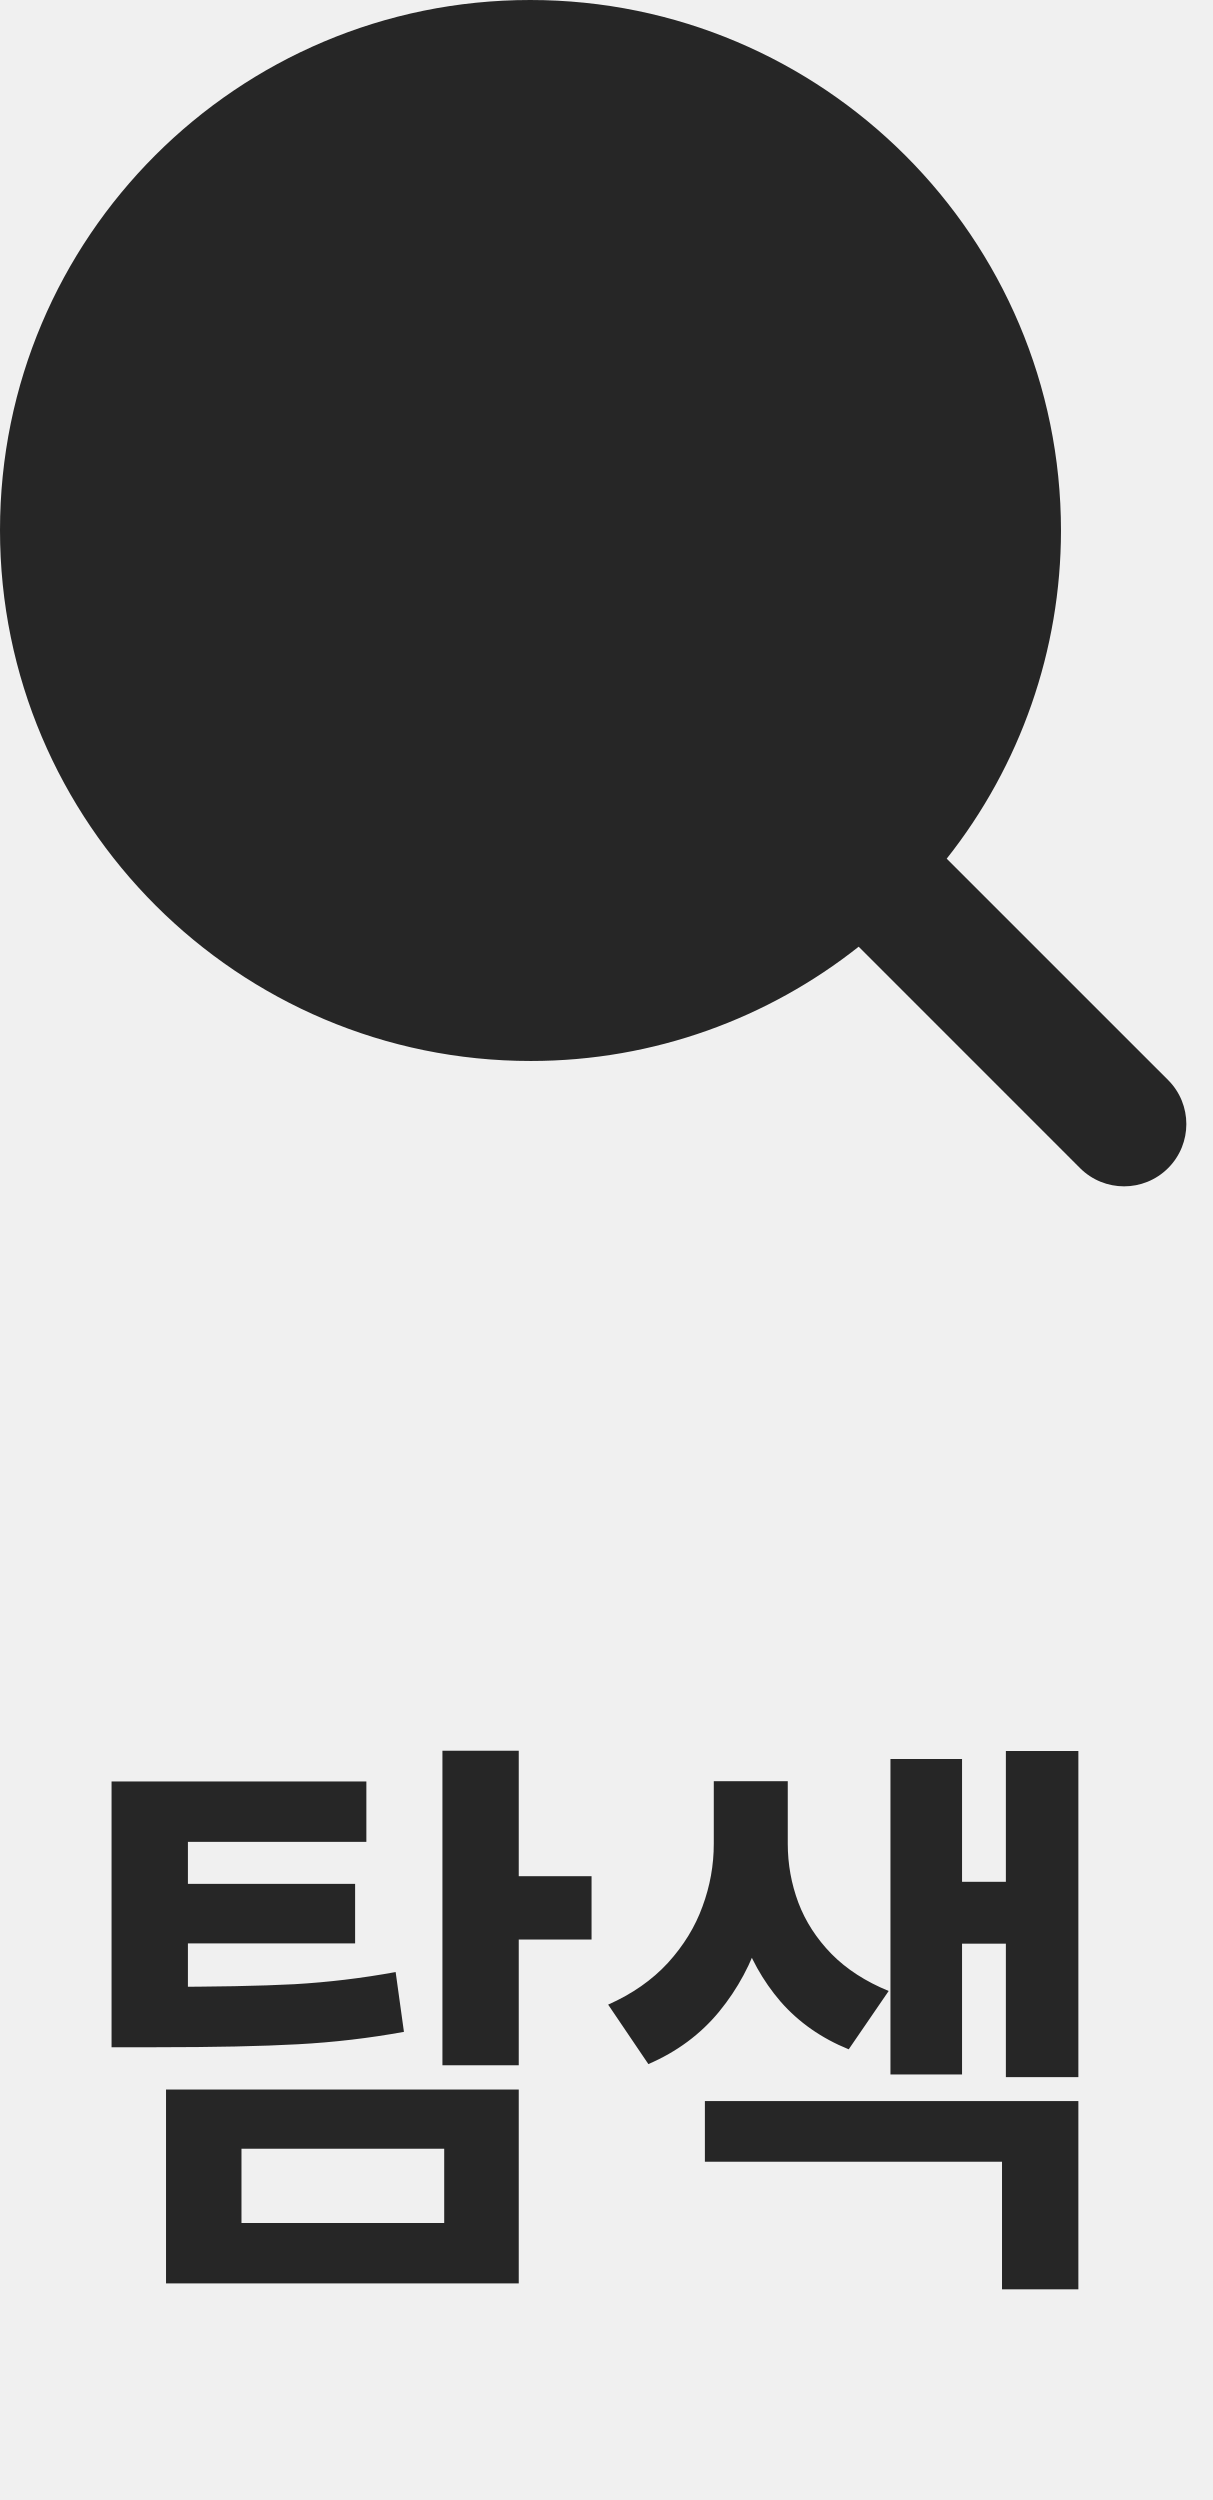
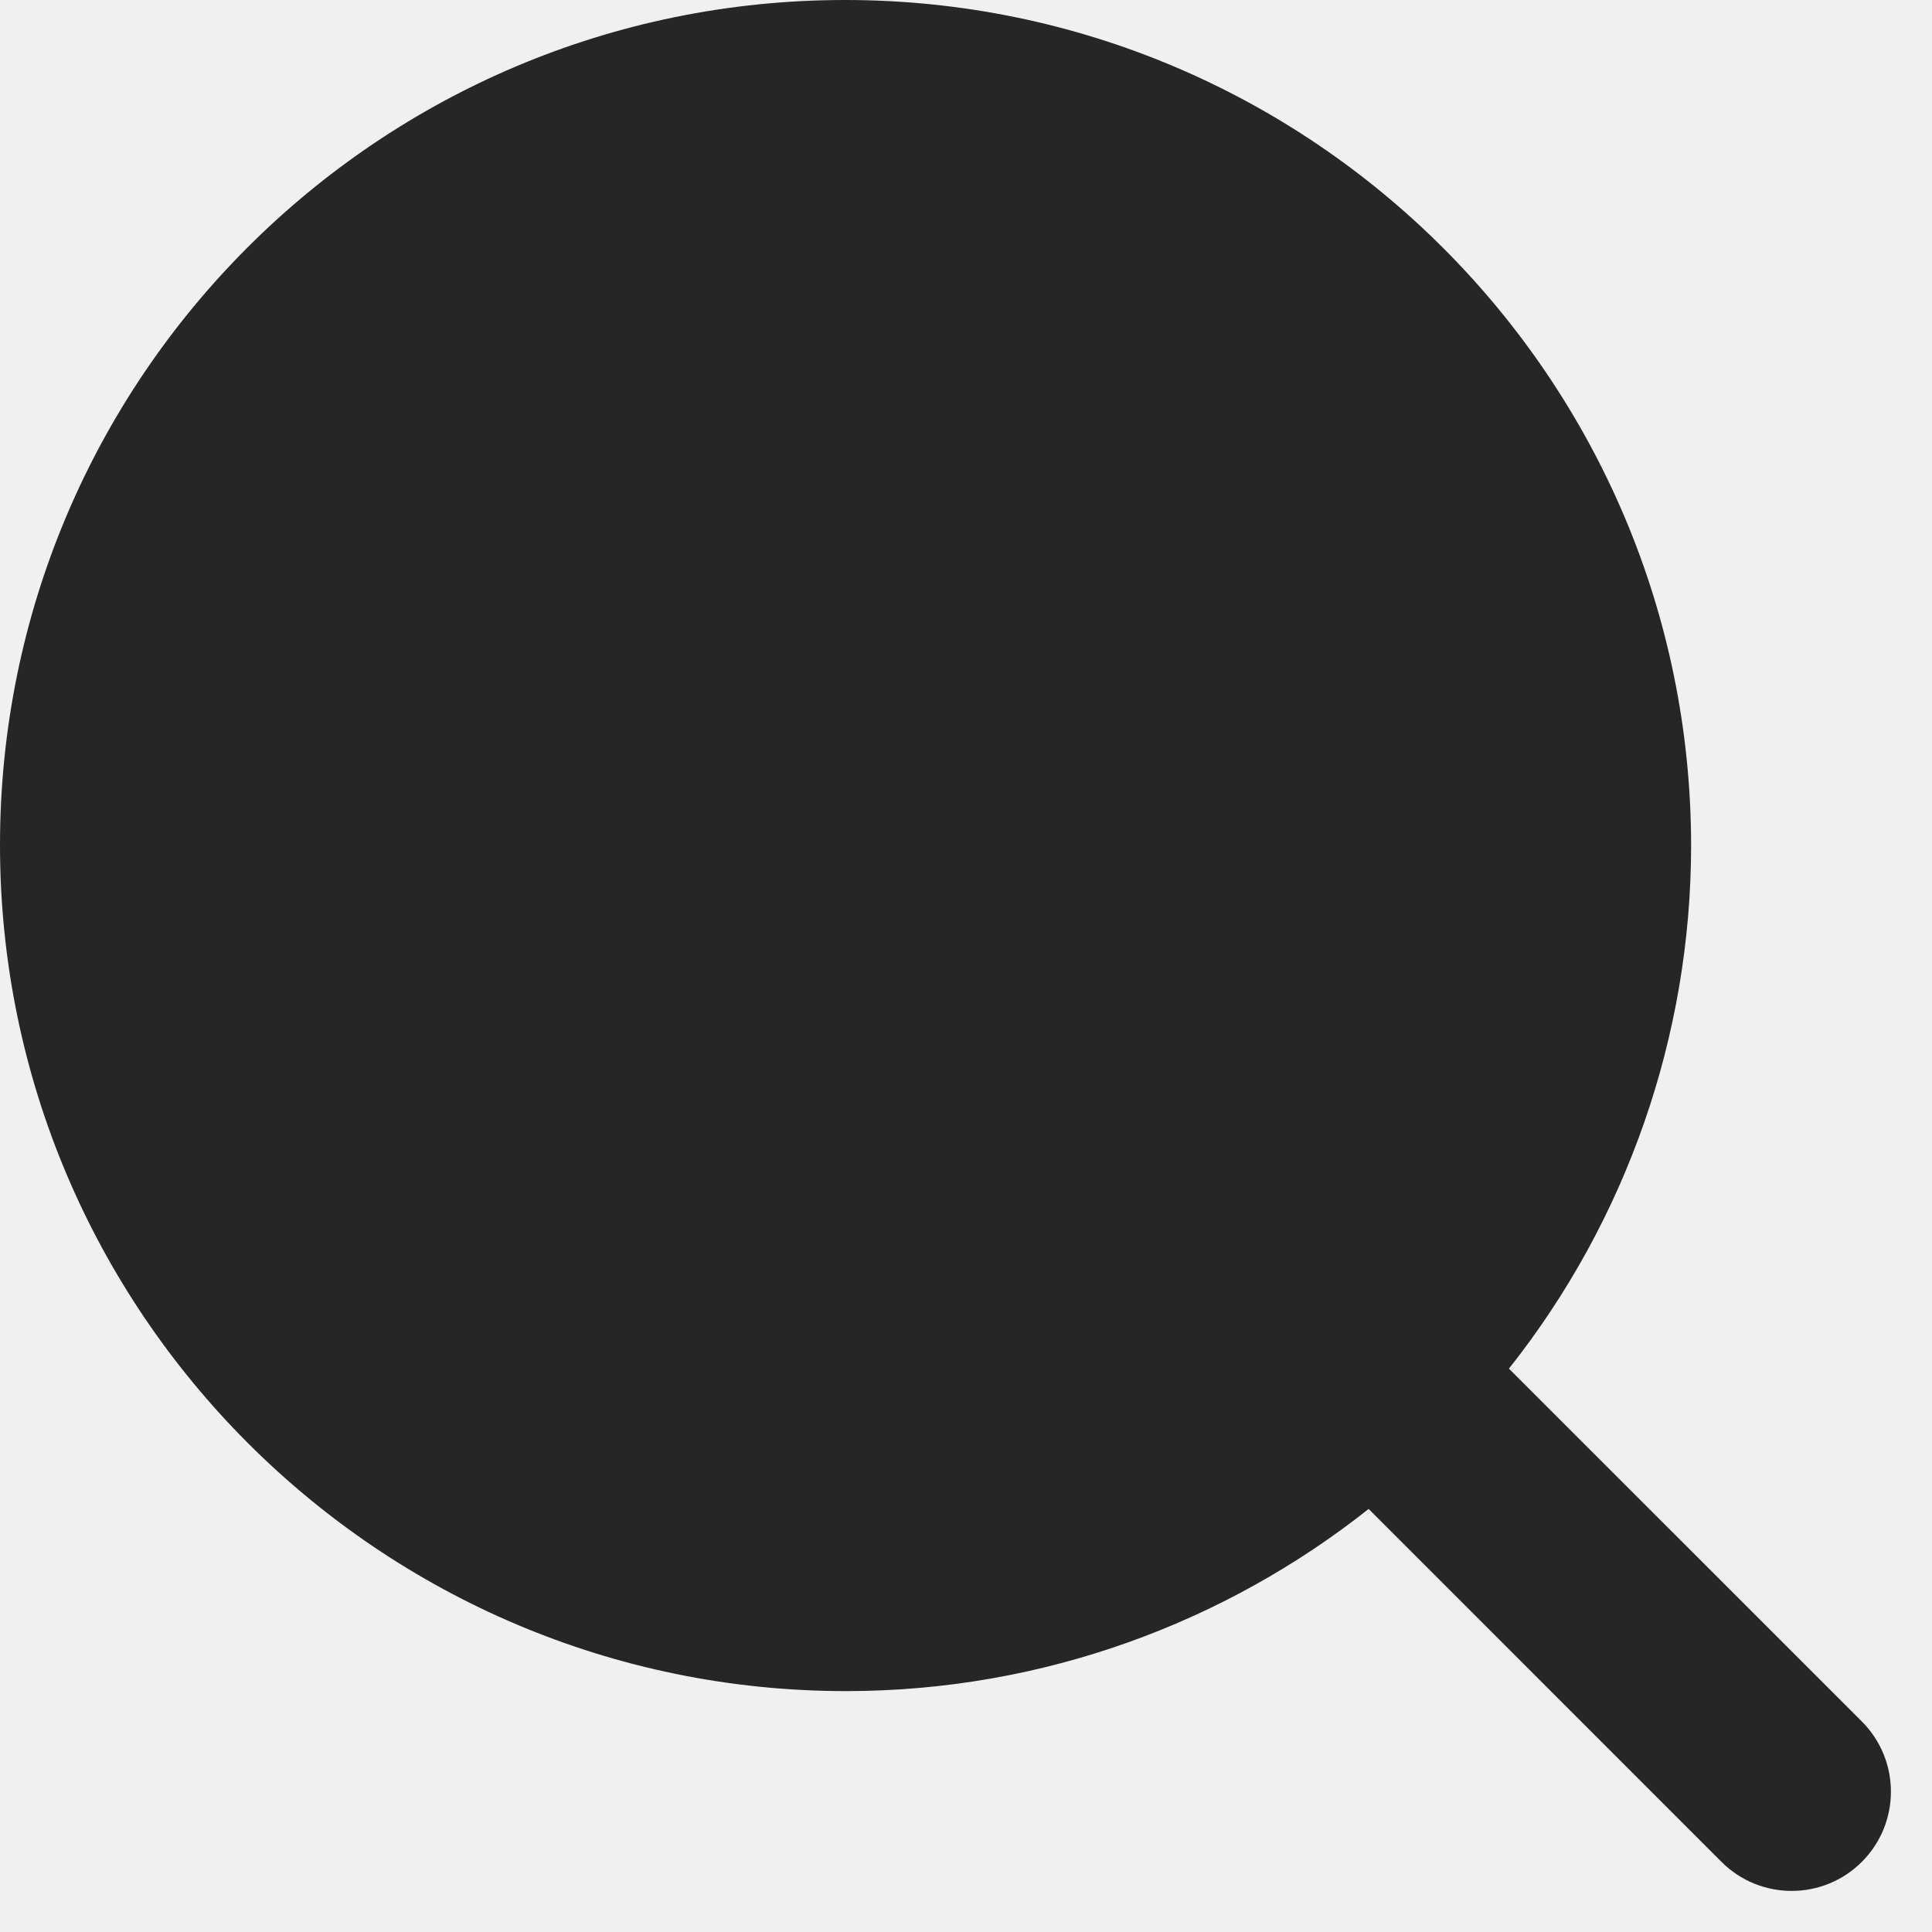
- <svg xmlns="http://www.w3.org/2000/svg" width="32" height="66" viewBox="0 0 32 66" fill="none">
-   <g clip-path="url(#clip0_74_7)">
+ <svg xmlns="http://www.w3.org/2000/svg" width="32" height="32" viewBox="0 0 32 32" fill="none">
+   <g clip-path="url(#clip0_55_105)">
    <path d="M14.013 28.01C17.278 28.01 20.295 26.873 22.669 24.993L28.513 30.838C29.155 31.48 30.196 31.48 30.838 30.838C31.48 30.196 31.48 29.155 30.838 28.513L24.993 22.669C26.944 20.205 28.007 17.156 28.01 14.013C28.01 6.281 21.729 0 13.997 0C6.265 0 0 6.265 0 13.997C0 21.729 6.281 28.01 14.013 28.01Z" fill="#262626" />
  </g>
-   <path d="M4.125 52.453C5.661 52.453 6.878 52.43 7.773 52.383C8.669 52.331 9.56 52.224 10.445 52.062L10.664 53.641C9.753 53.807 8.818 53.917 7.859 53.969C6.906 54.021 5.661 54.047 4.125 54.047H2.945V52.453H4.125ZM9.672 48.625H4.961V53.086H2.945V47.031H9.672V48.625ZM9.375 51.305H4.336V49.734H9.375V51.305ZM13.695 60.281H4.383V55.164H13.695V60.281ZM6.375 58.688H11.727V56.727H6.375V58.688ZM13.695 54.523H11.68V46.219H13.695V54.523ZM15.617 51.203H13.141V49.531H15.617V51.203ZM20.43 48.672C20.43 49.516 20.312 50.315 20.078 51.07C19.844 51.825 19.479 52.505 18.984 53.109C18.49 53.708 17.867 54.169 17.117 54.492L16.055 52.922C16.69 52.641 17.216 52.273 17.633 51.82C18.049 51.362 18.354 50.865 18.547 50.328C18.745 49.792 18.844 49.24 18.844 48.672V47.023H20.43V48.672ZM20.797 48.672C20.797 49.214 20.891 49.734 21.078 50.234C21.266 50.729 21.557 51.18 21.953 51.586C22.349 51.987 22.852 52.312 23.461 52.562L22.406 54.102C21.688 53.81 21.088 53.391 20.609 52.844C20.135 52.292 19.784 51.661 19.555 50.953C19.331 50.245 19.219 49.484 19.219 48.672V47.023H20.797V48.672ZM28.469 54.836H26.555V46.227H28.469V54.836ZM27.102 51.312H24.797V49.68H27.102V51.312ZM25.398 54.766H23.508V46.438H25.398V54.766ZM28.469 60.438H26.453V57.07H18.609V55.469H28.469V60.438Z" fill="#262626" />
  <defs>
-     <clipPath id="clip0_74_7">
+     <clipPath id="clip0_55_105">
      <rect width="32" height="32" fill="white" />
    </clipPath>
  </defs>
</svg>
